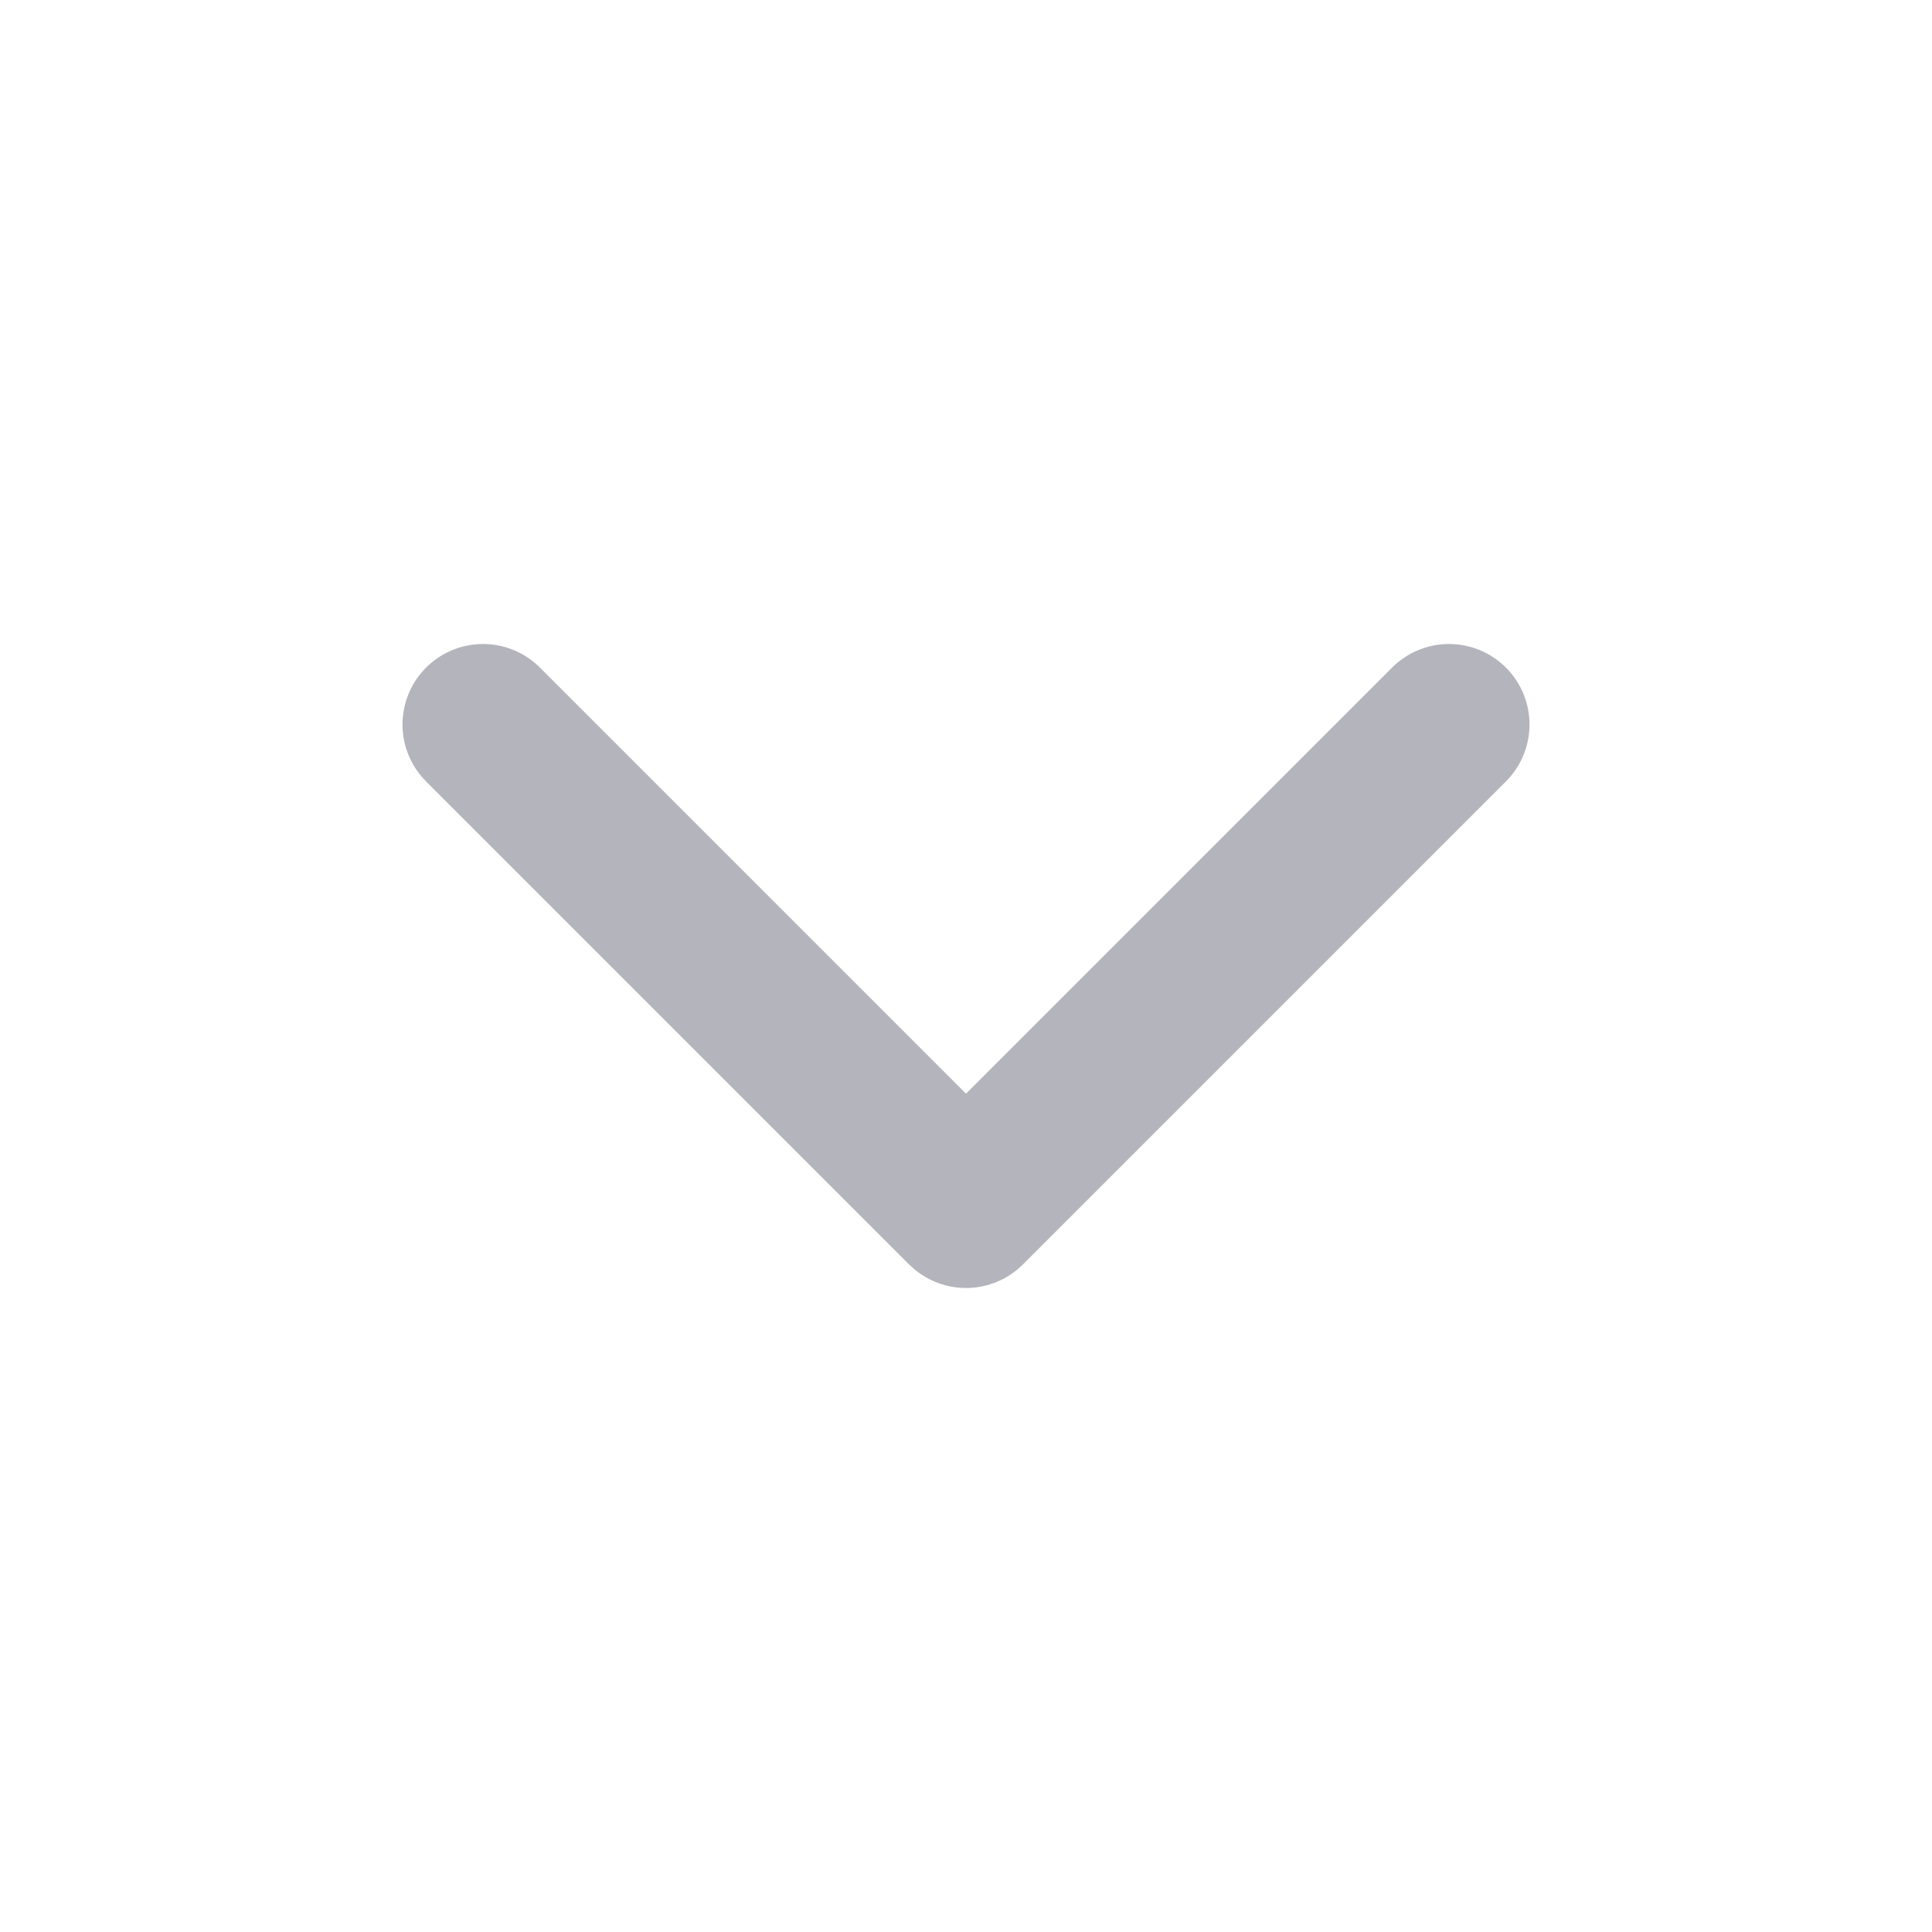
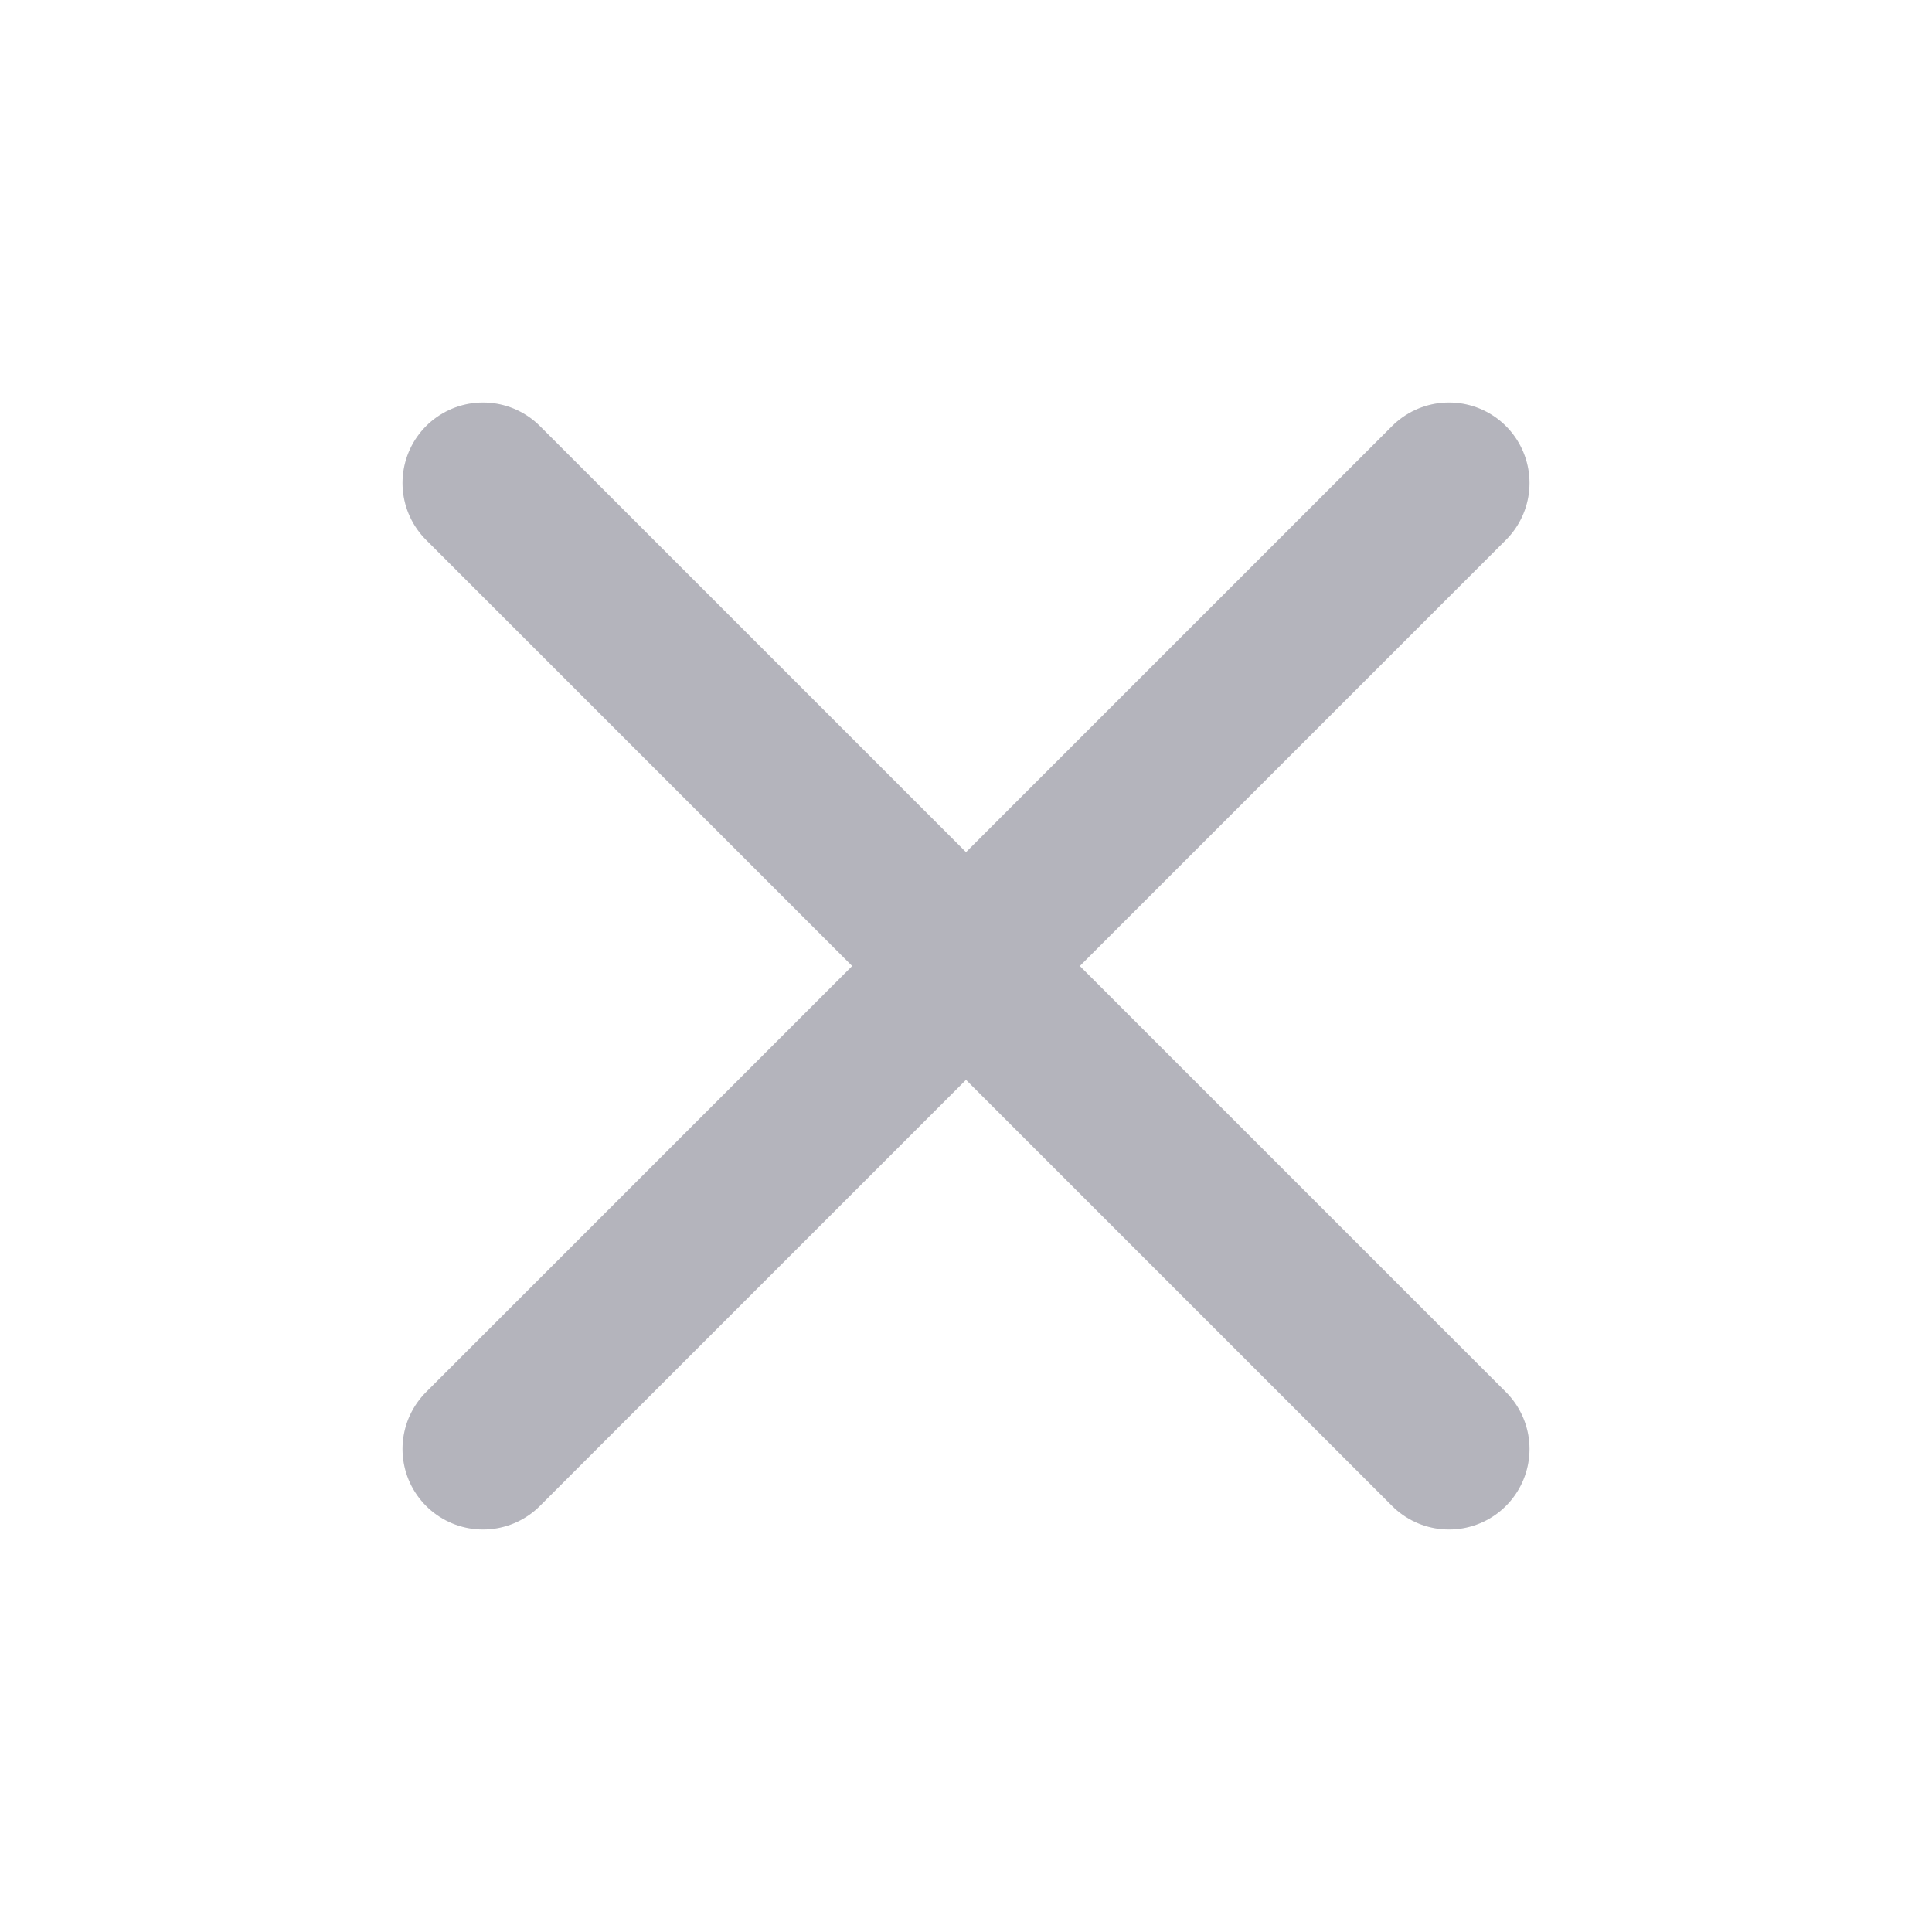
<svg xmlns="http://www.w3.org/2000/svg" width="24" height="24" viewBox="0 0 24 24" fill="none" stroke="#b4b4bc" stroke-width="2" stroke-linecap="round" stroke-linejoin="round">
-   <path d="m6 9 6 6 6-6" />
+   <path d="M18 6 6 18" />
+   <path d="m6 6 12 12" />
</svg>
